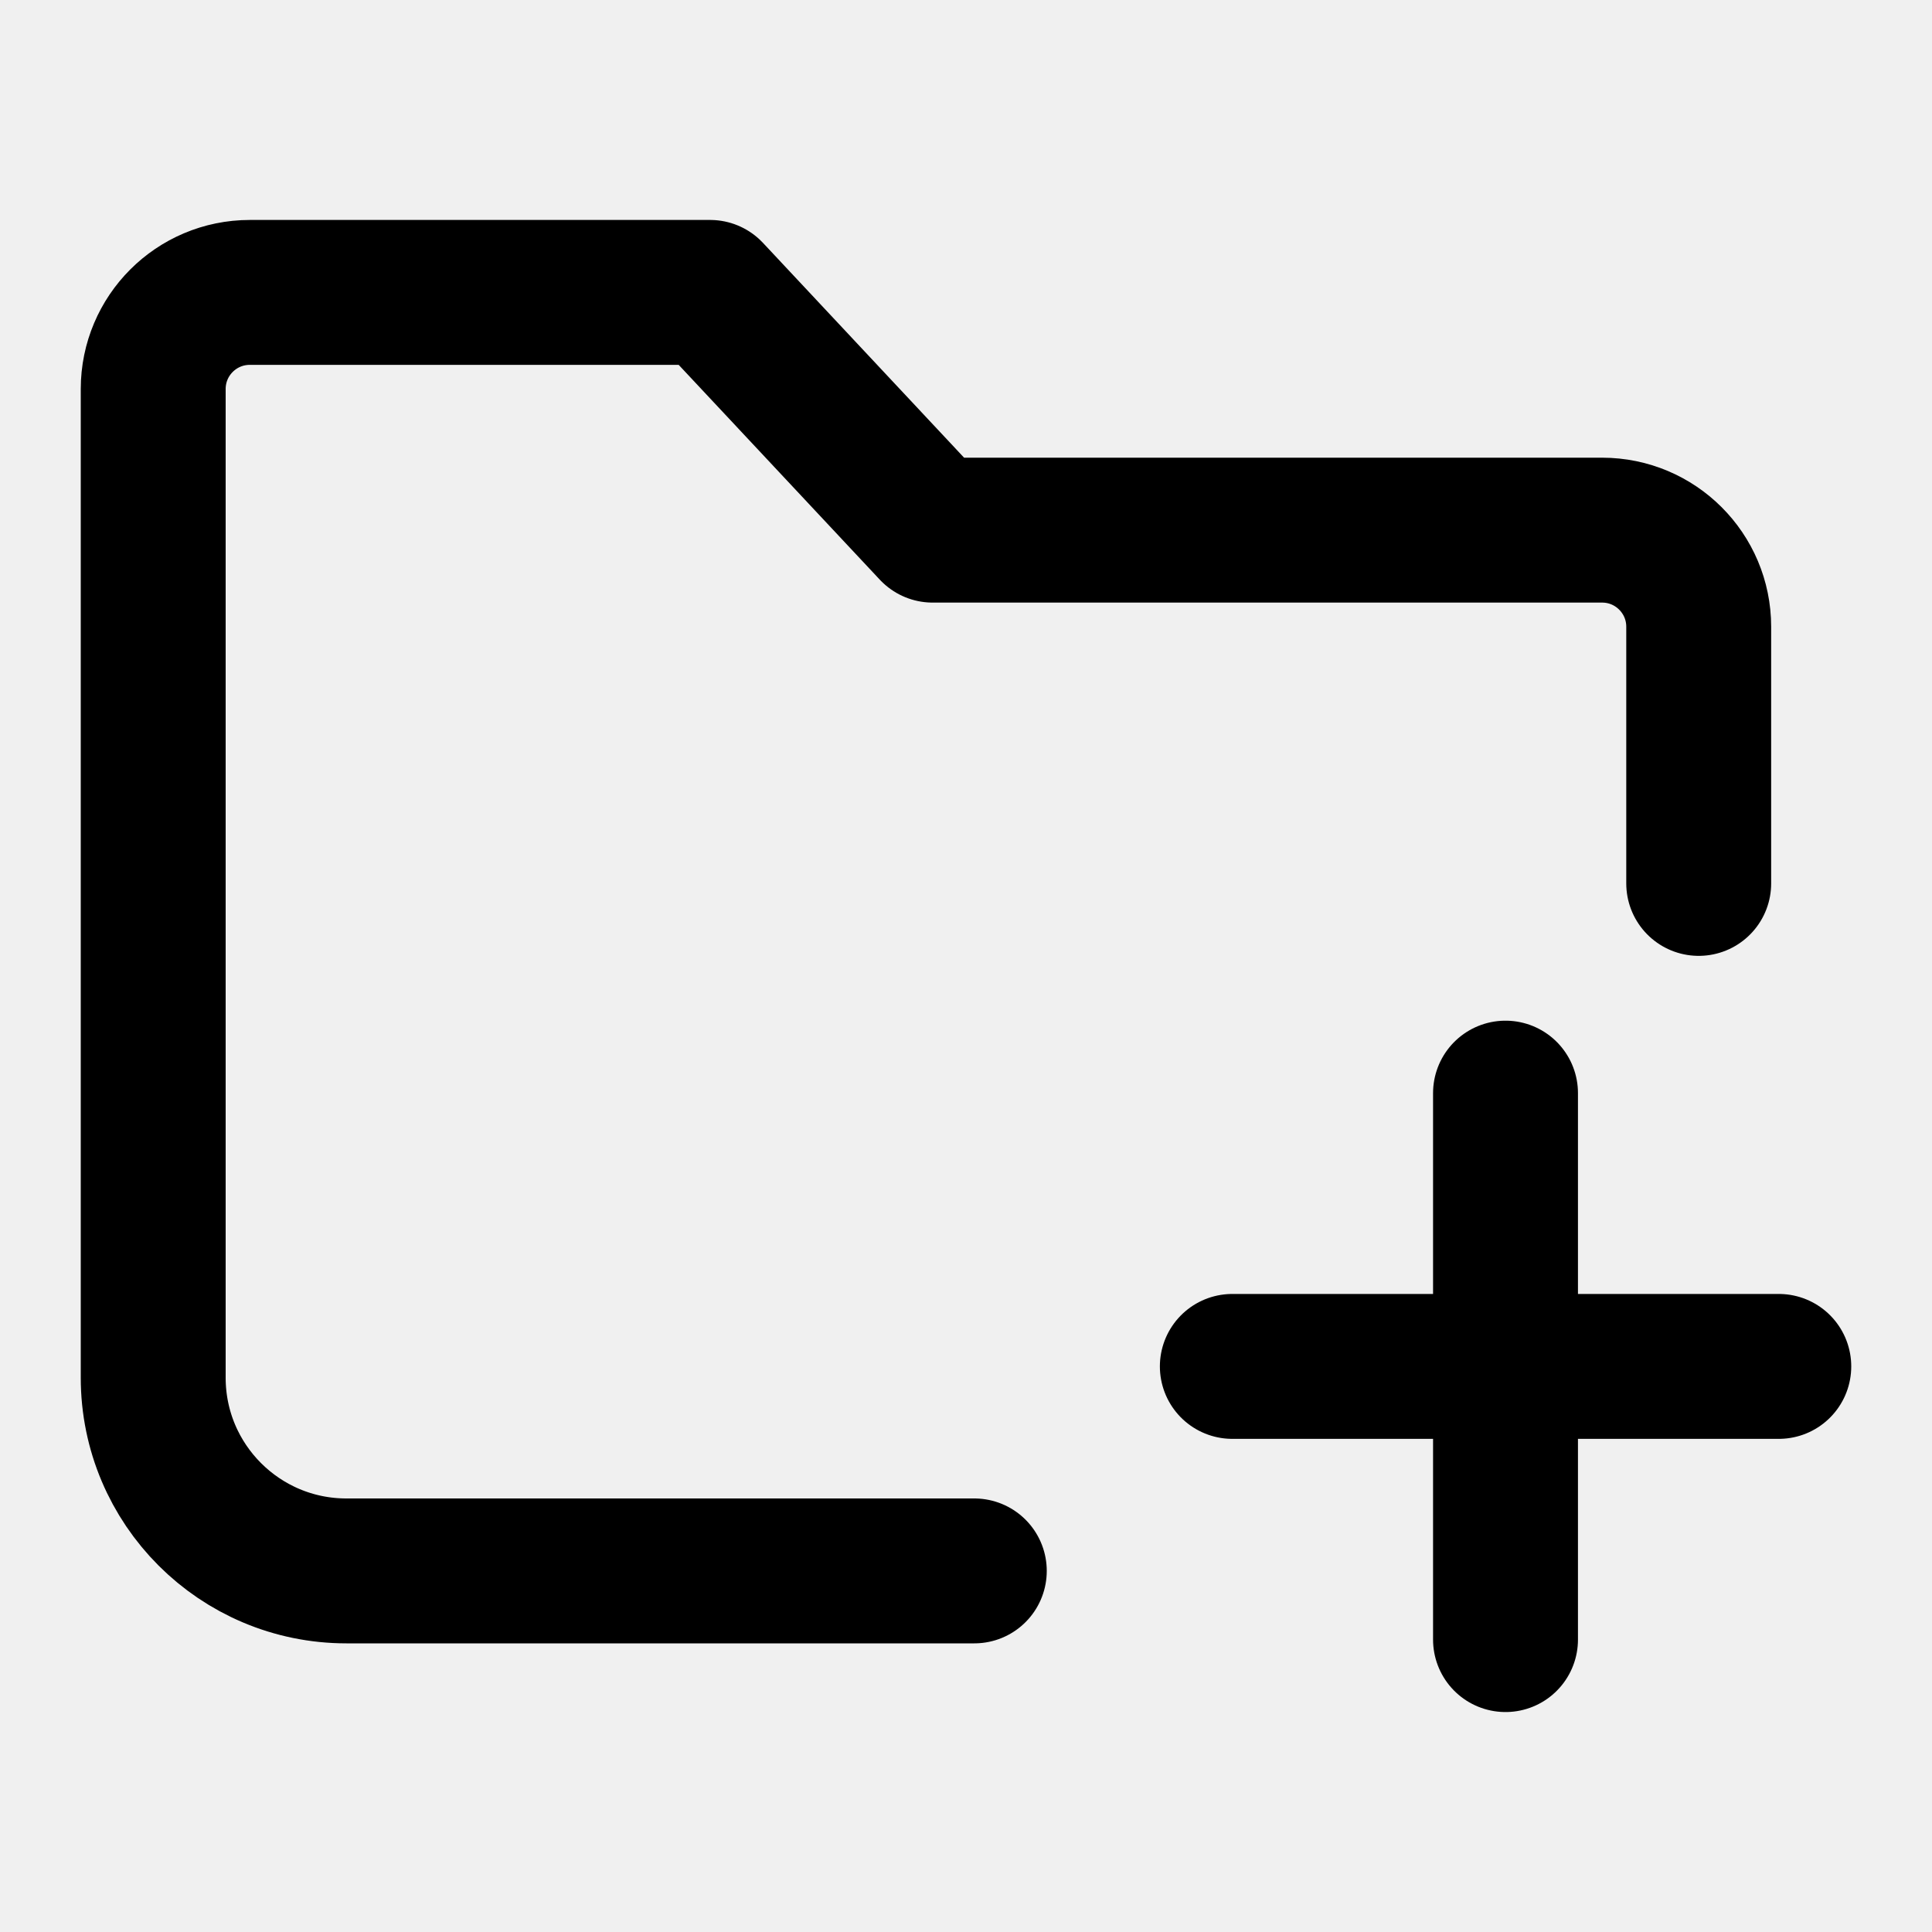
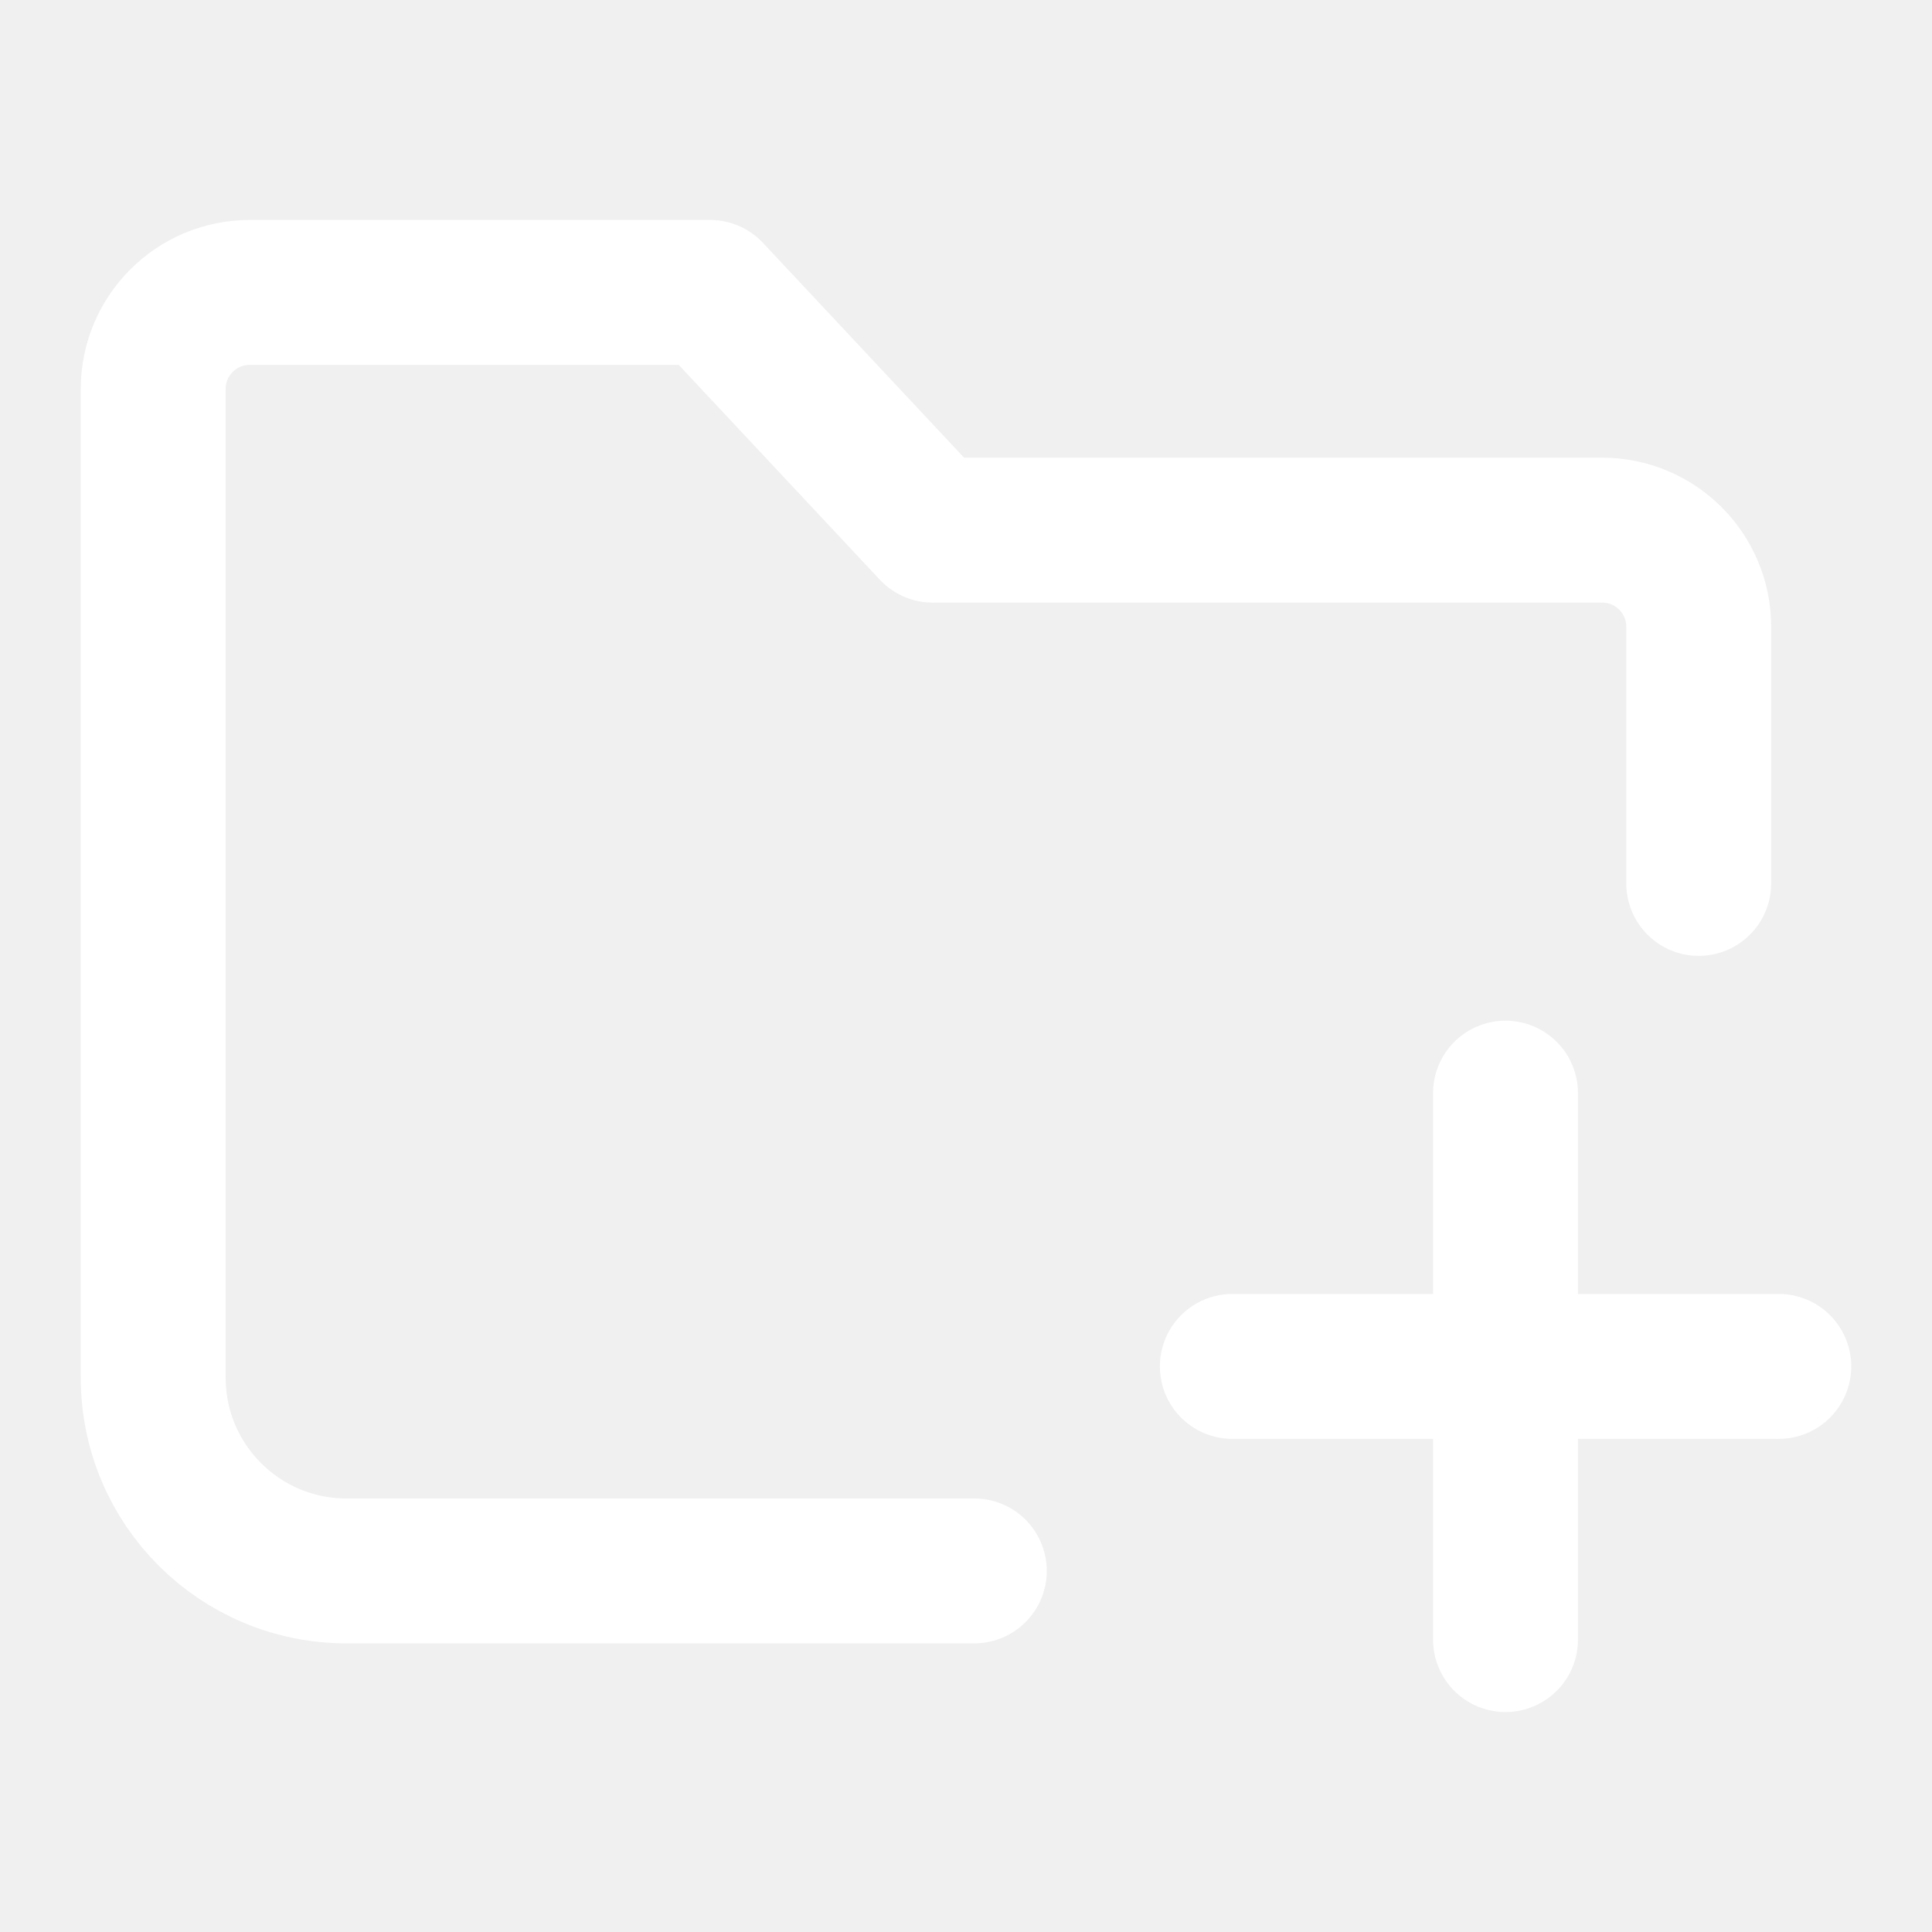
<svg xmlns="http://www.w3.org/2000/svg" width="20" height="20" fill="none">
-   <path d="M10.086 16.262h-6.5a2 2 0 0 1-2-2V4.027a1 1 0 0 1 1-1h4.765l2.304 2.461h6.93a1 1 0 0 1 1 1v2.657m-2 7.828v-2.828m0 0v-2.829m0 2.829h-2.828m2.829 0h2.828" stroke="#000" stroke-width="1.5" stroke-linecap="round" stroke-linejoin="round" />
+   <path d="M10.086 16.262h-6.5a2 2 0 0 1-2-2V4.027a1 1 0 0 1 1-1h4.765l2.304 2.461h6.93a1 1 0 0 1 1 1v2.657m-2 7.828v-2.828m0 0v-2.829m0 2.829h-2.828m2.829 0h2.828" stroke="#fff" stroke-width="1.5" stroke-linecap="round" stroke-linejoin="round" />
</svg>
